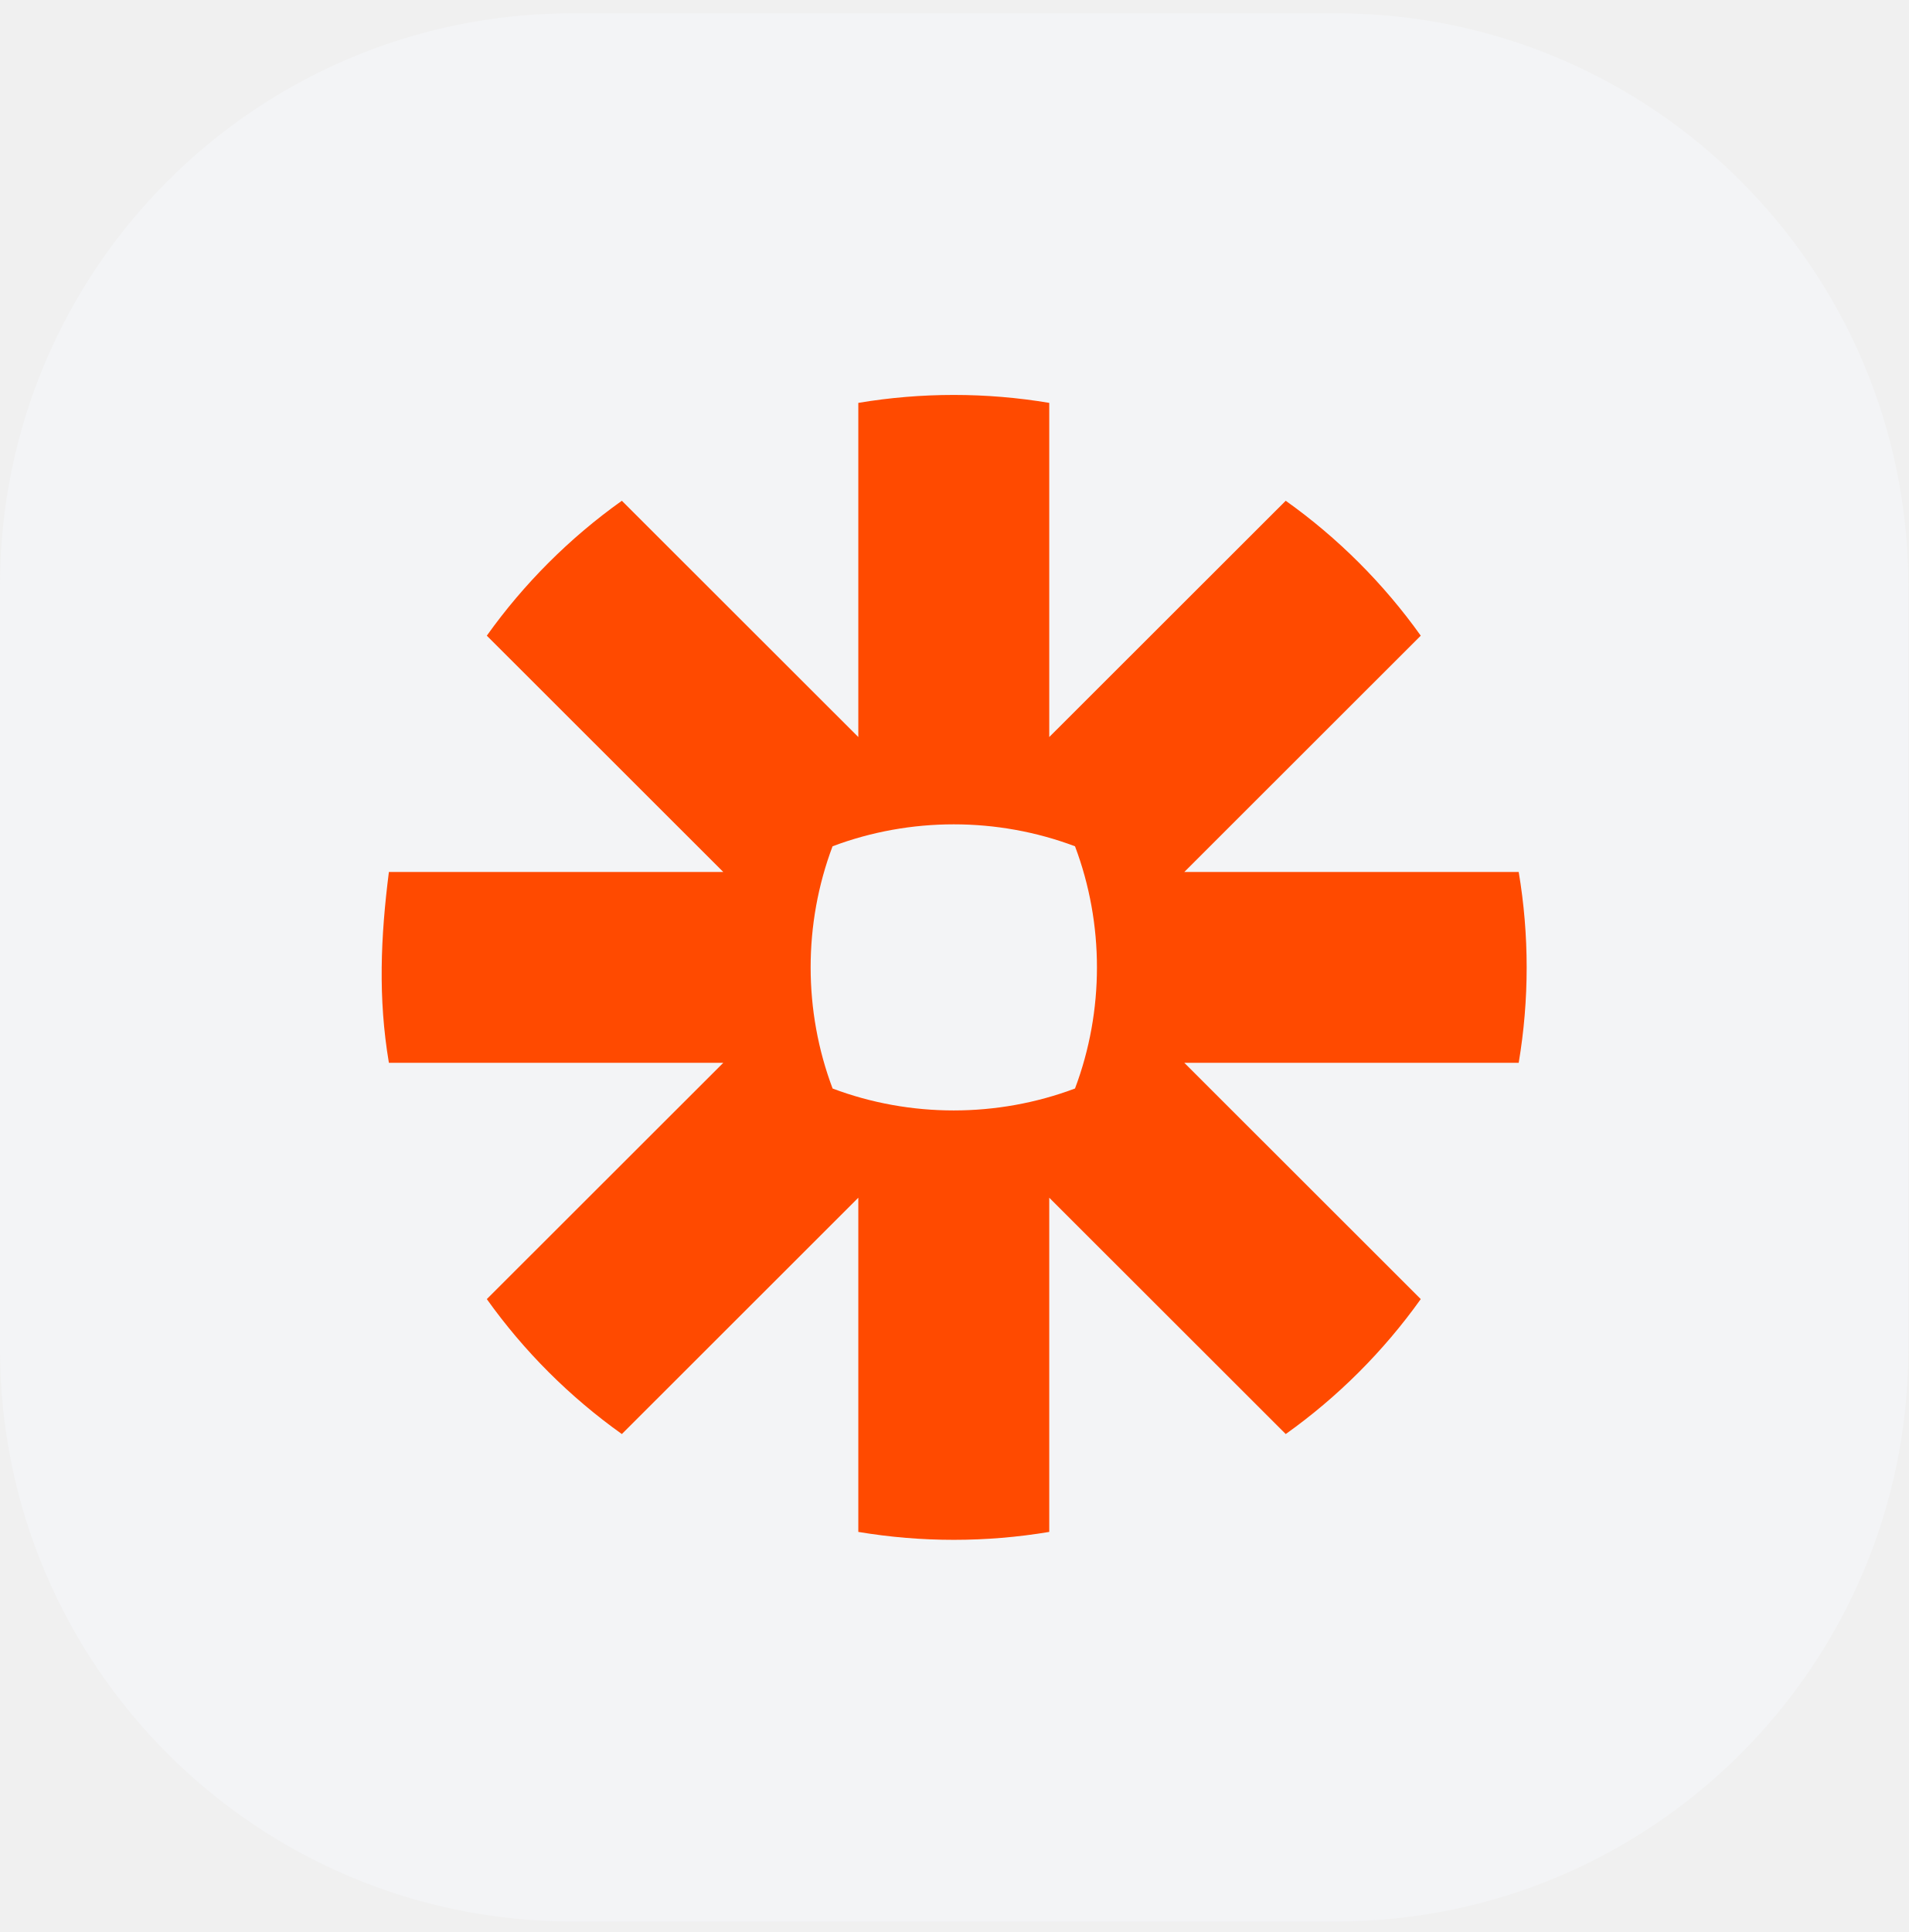
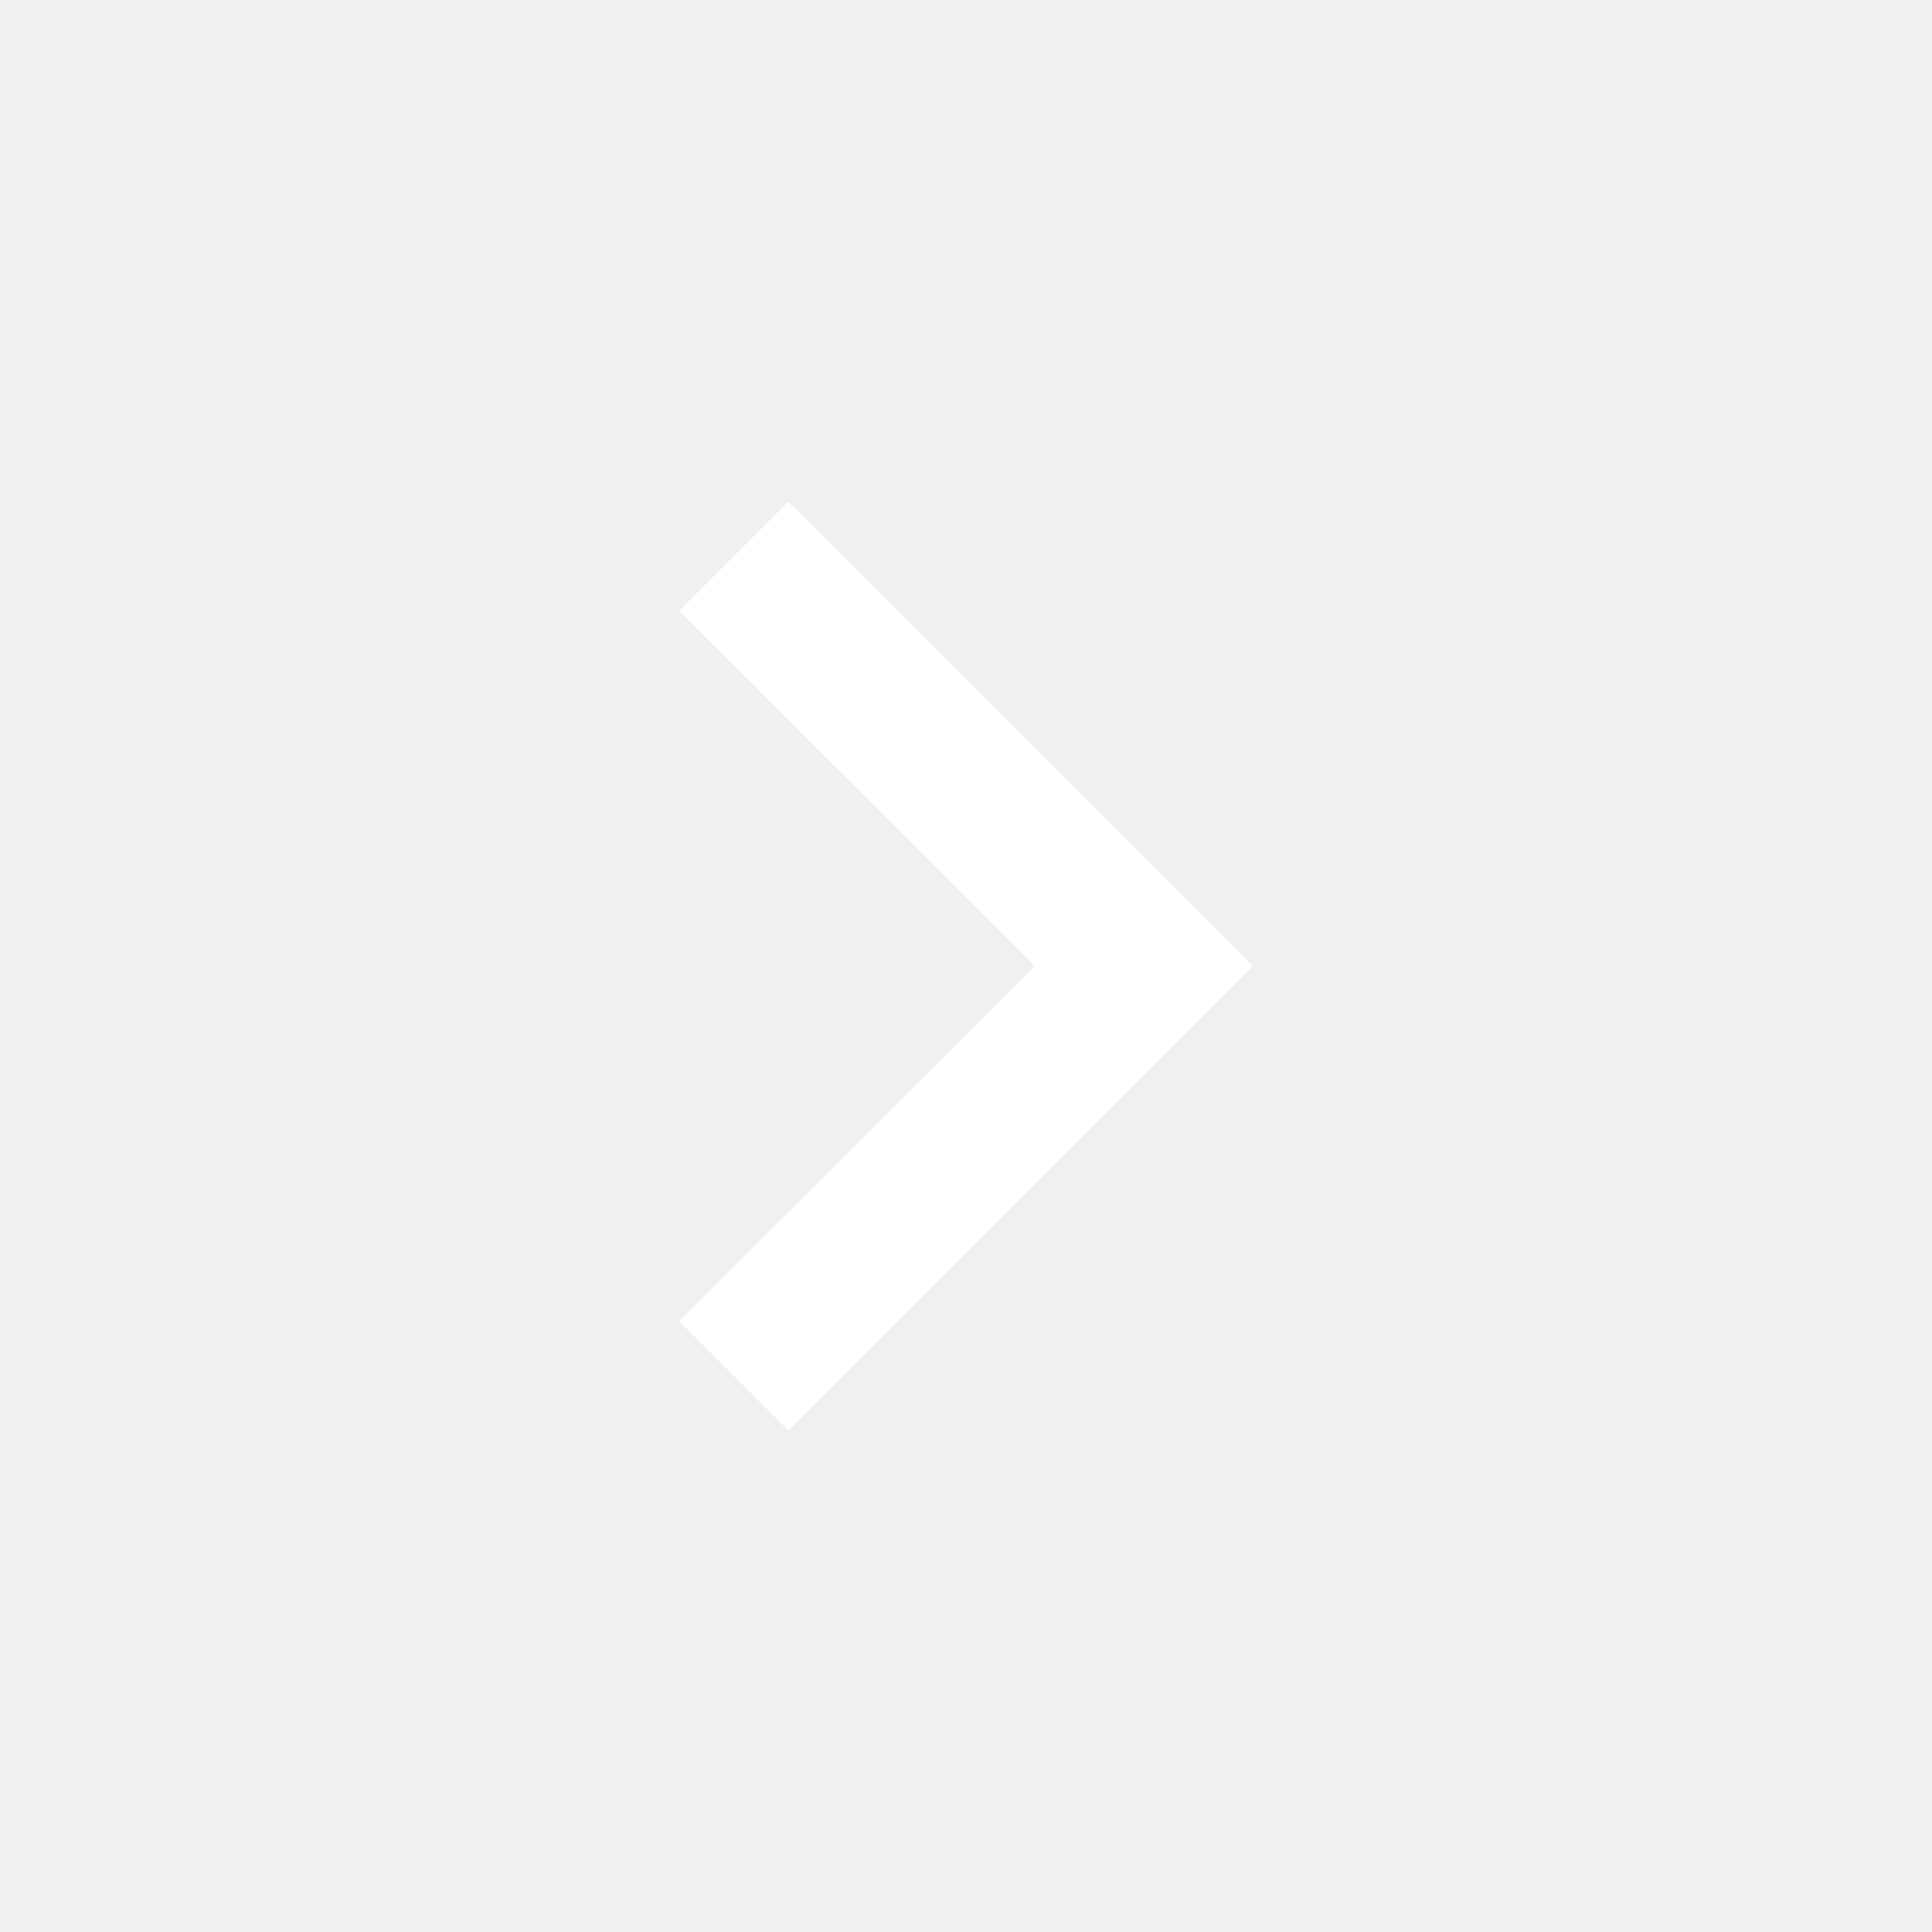
- <svg xmlns="http://www.w3.org/2000/svg" width="80" height="81" viewBox="0 0 80 81" fill="none">
-   <rect y="0.558" width="80" height="80" rx="24" fill="#F3F4F6" />
-   <path d="M45.066 45.636C41.809 46.861 38.16 46.864 34.904 45.637C33.677 42.383 33.676 38.735 34.902 35.481C38.157 34.254 41.81 34.254 45.066 35.481C46.293 38.734 46.292 42.383 45.066 45.636ZM63.666 36.558H49.648L59.56 26.651C58.004 24.468 56.084 22.549 53.899 20.995L43.986 30.901V16.891C41.341 16.447 38.627 16.447 35.982 16.891V30.901L26.069 20.995C23.885 22.548 21.964 24.469 20.408 26.651L30.321 36.558H16.303C15.957 39.281 15.845 41.841 16.303 44.558H30.322L20.408 54.465C21.968 56.652 23.881 58.564 26.069 60.123L35.982 50.215V64.226C38.628 64.669 41.34 64.669 43.986 64.226V50.215L53.9 60.123C56.086 58.566 58.003 56.649 59.56 54.465L49.647 44.558H63.666C64.111 41.917 64.111 39.2 63.666 36.558Z" fill="#FF4A00" />
+ <svg xmlns="http://www.w3.org/2000/svg" width="25" height="25" viewBox="0 0 25 25" fill="none">
+   <path d="M16.213 12.501L10.203 6.49L8.788 7.904L13.388 12.501L8.788 17.096L10.202 18.511L16.213 12.501Z" fill="white" />
</svg>
